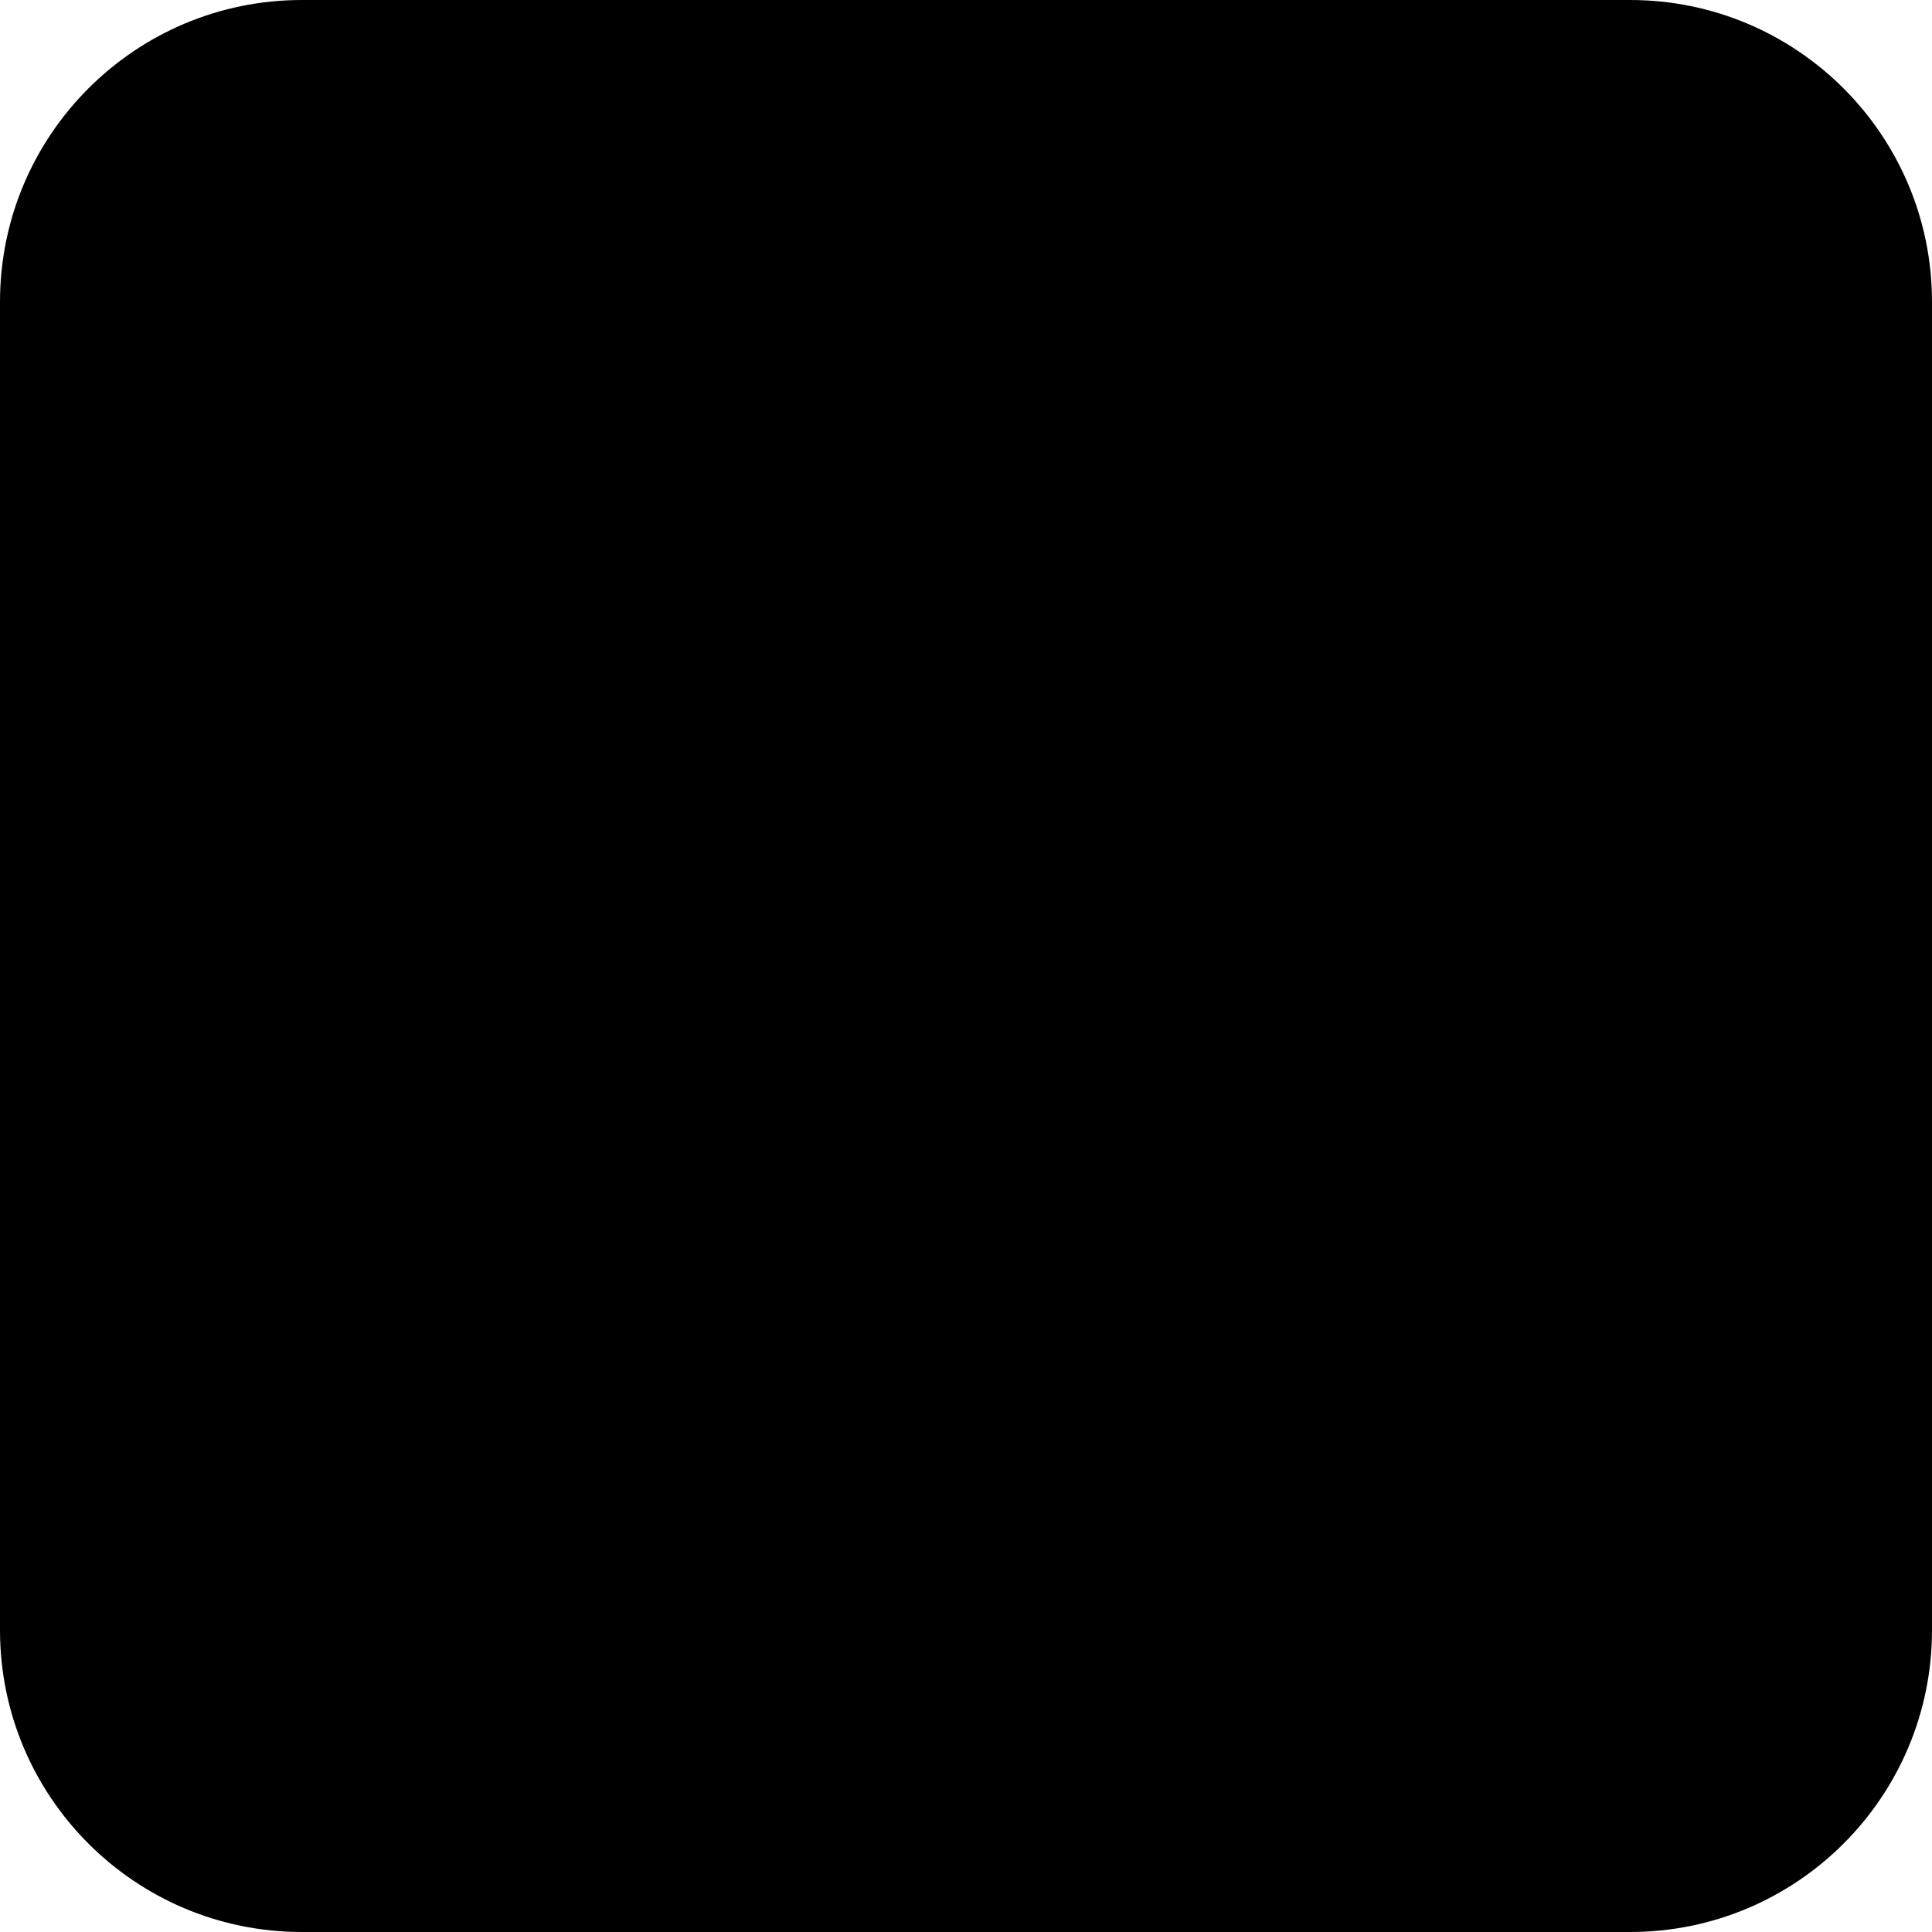
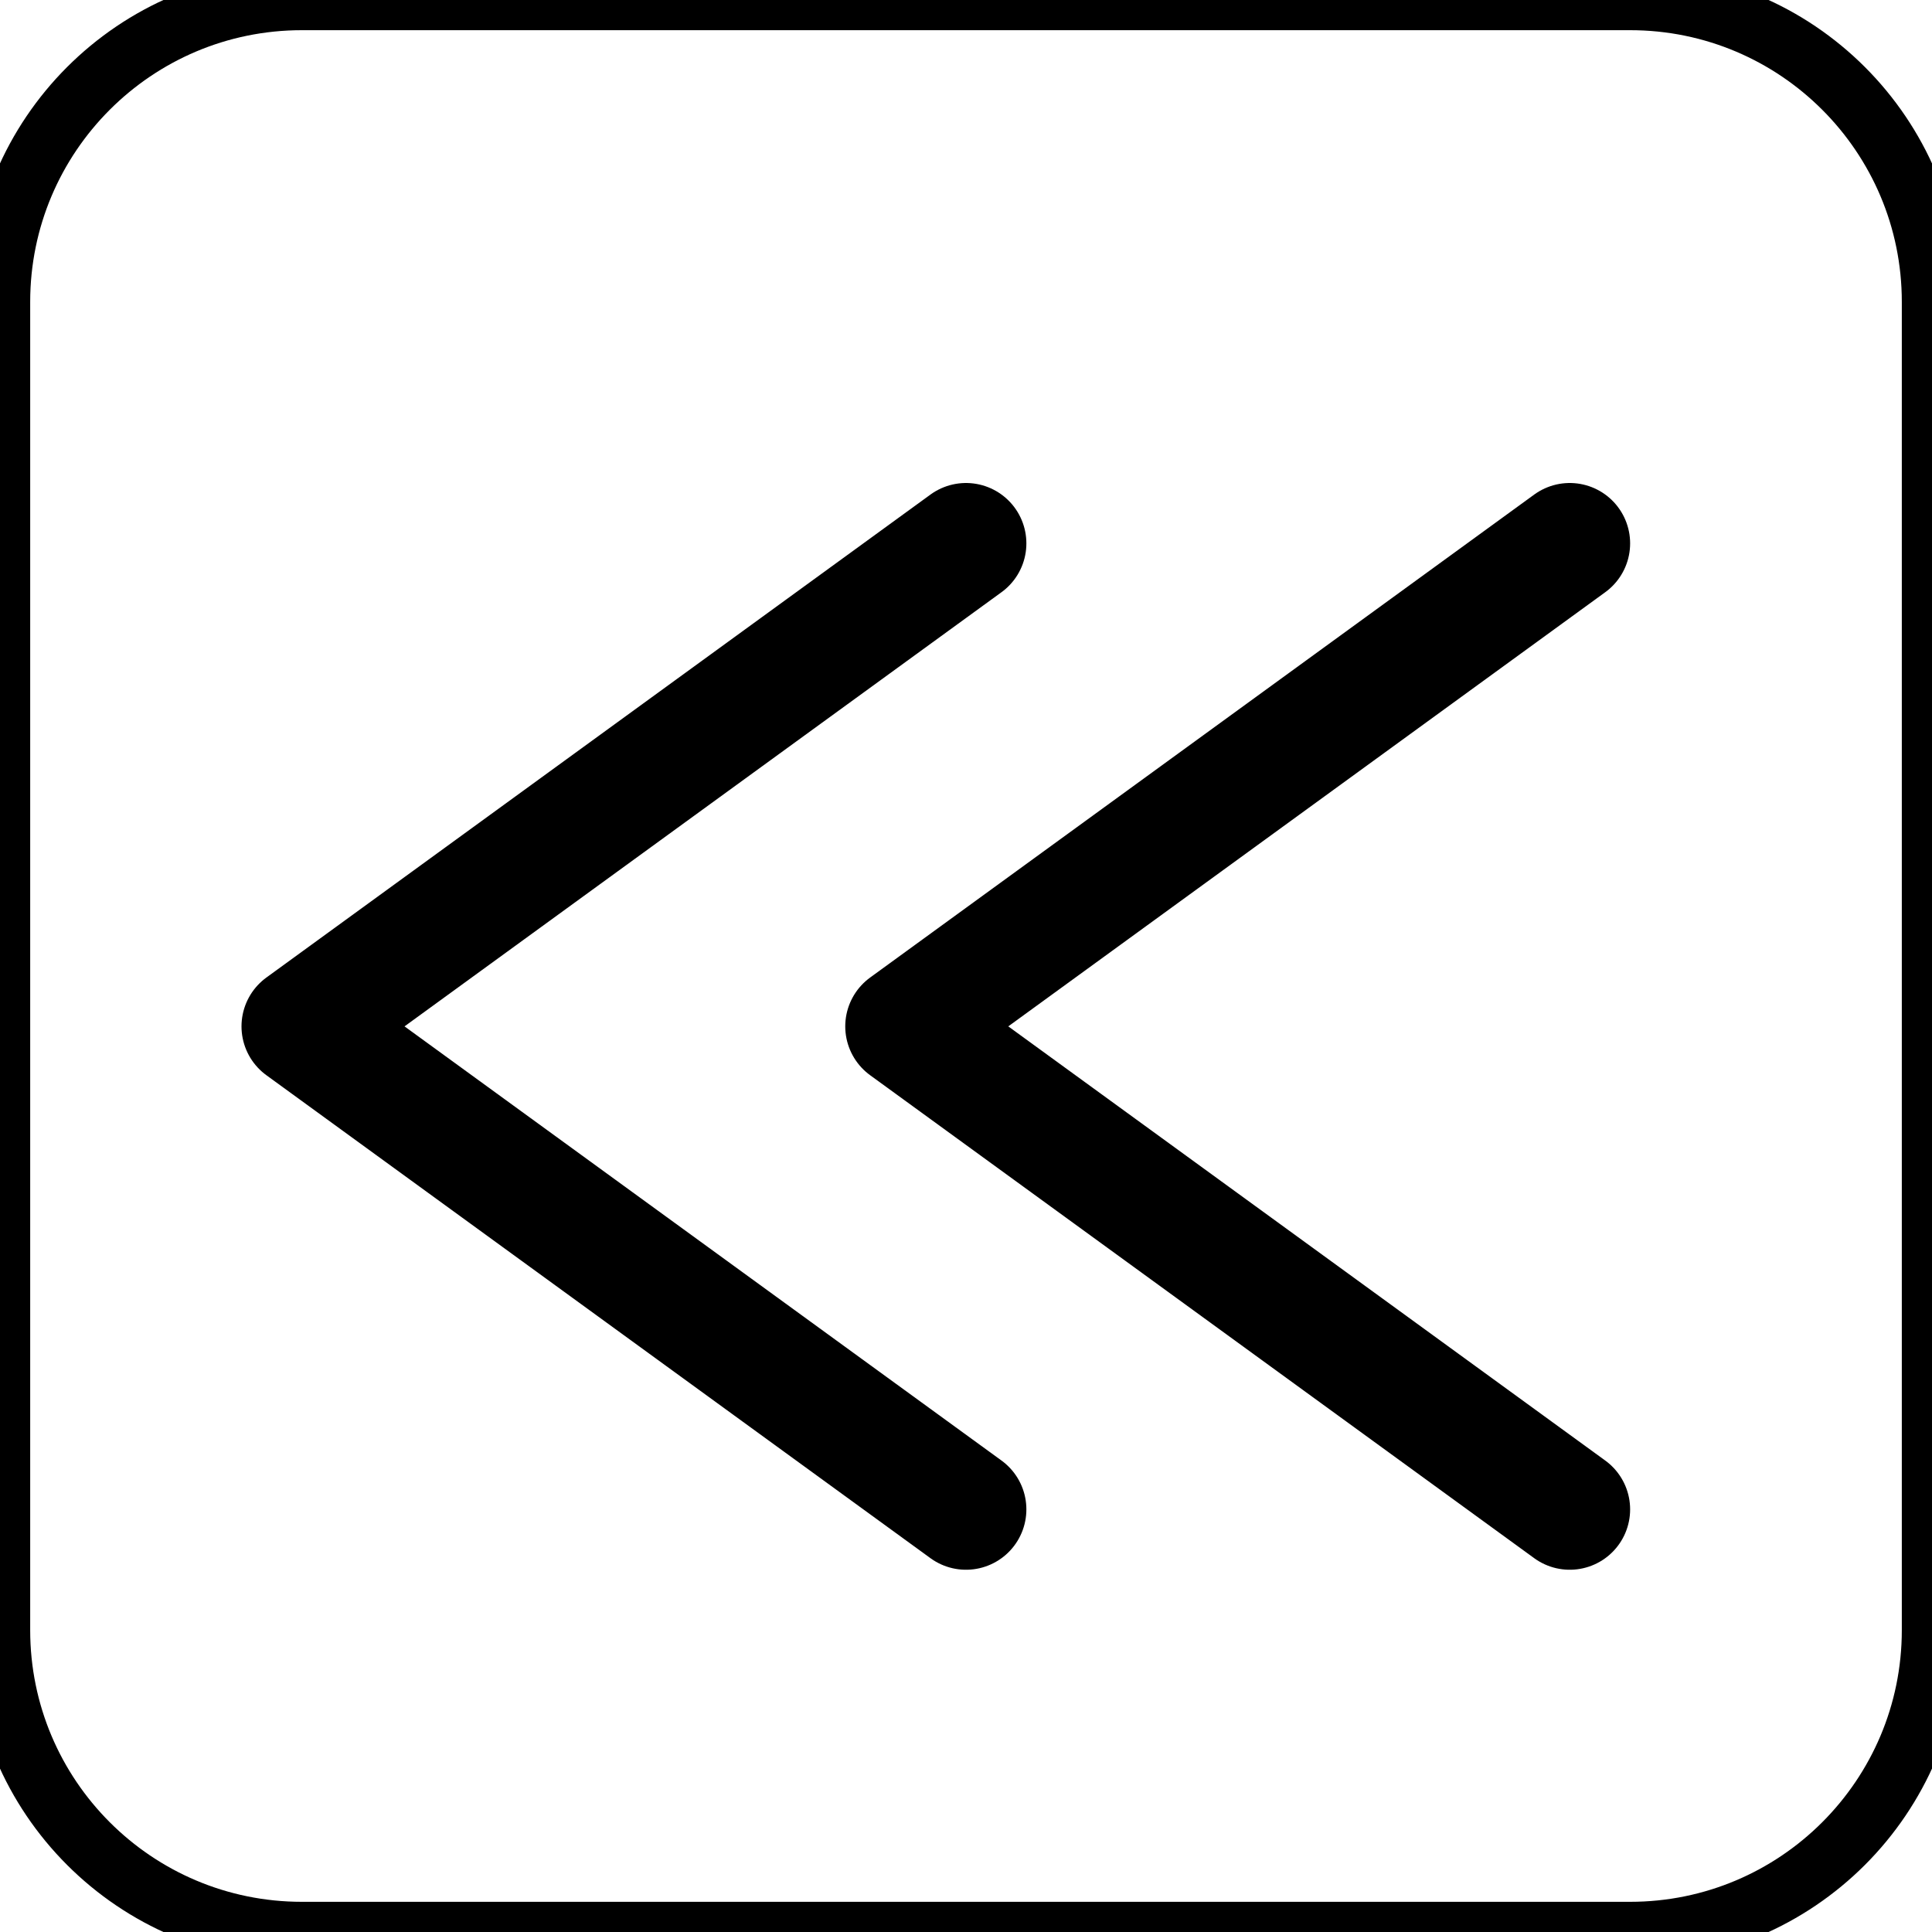
<svg xmlns="http://www.w3.org/2000/svg" width="32" height="32">
+   <style>
+     rect.border {
+         fill:none;
+         stroke:black;
+         stroke-width:1;
+     }
+     polyline {
+         fill:none;
+         stroke:black;
+         stroke-width:2;
+         stroke-linecap:round;
+         stroke-linejoin:round;
+     }
+   </style>
  <rect class="border" x="0" y="0" width="32" height="32" rx="5" />
  <polyline points="16,9 5,17 16,25" />
  <polyline points="26,9 15,17 26,25" />
</svg>
